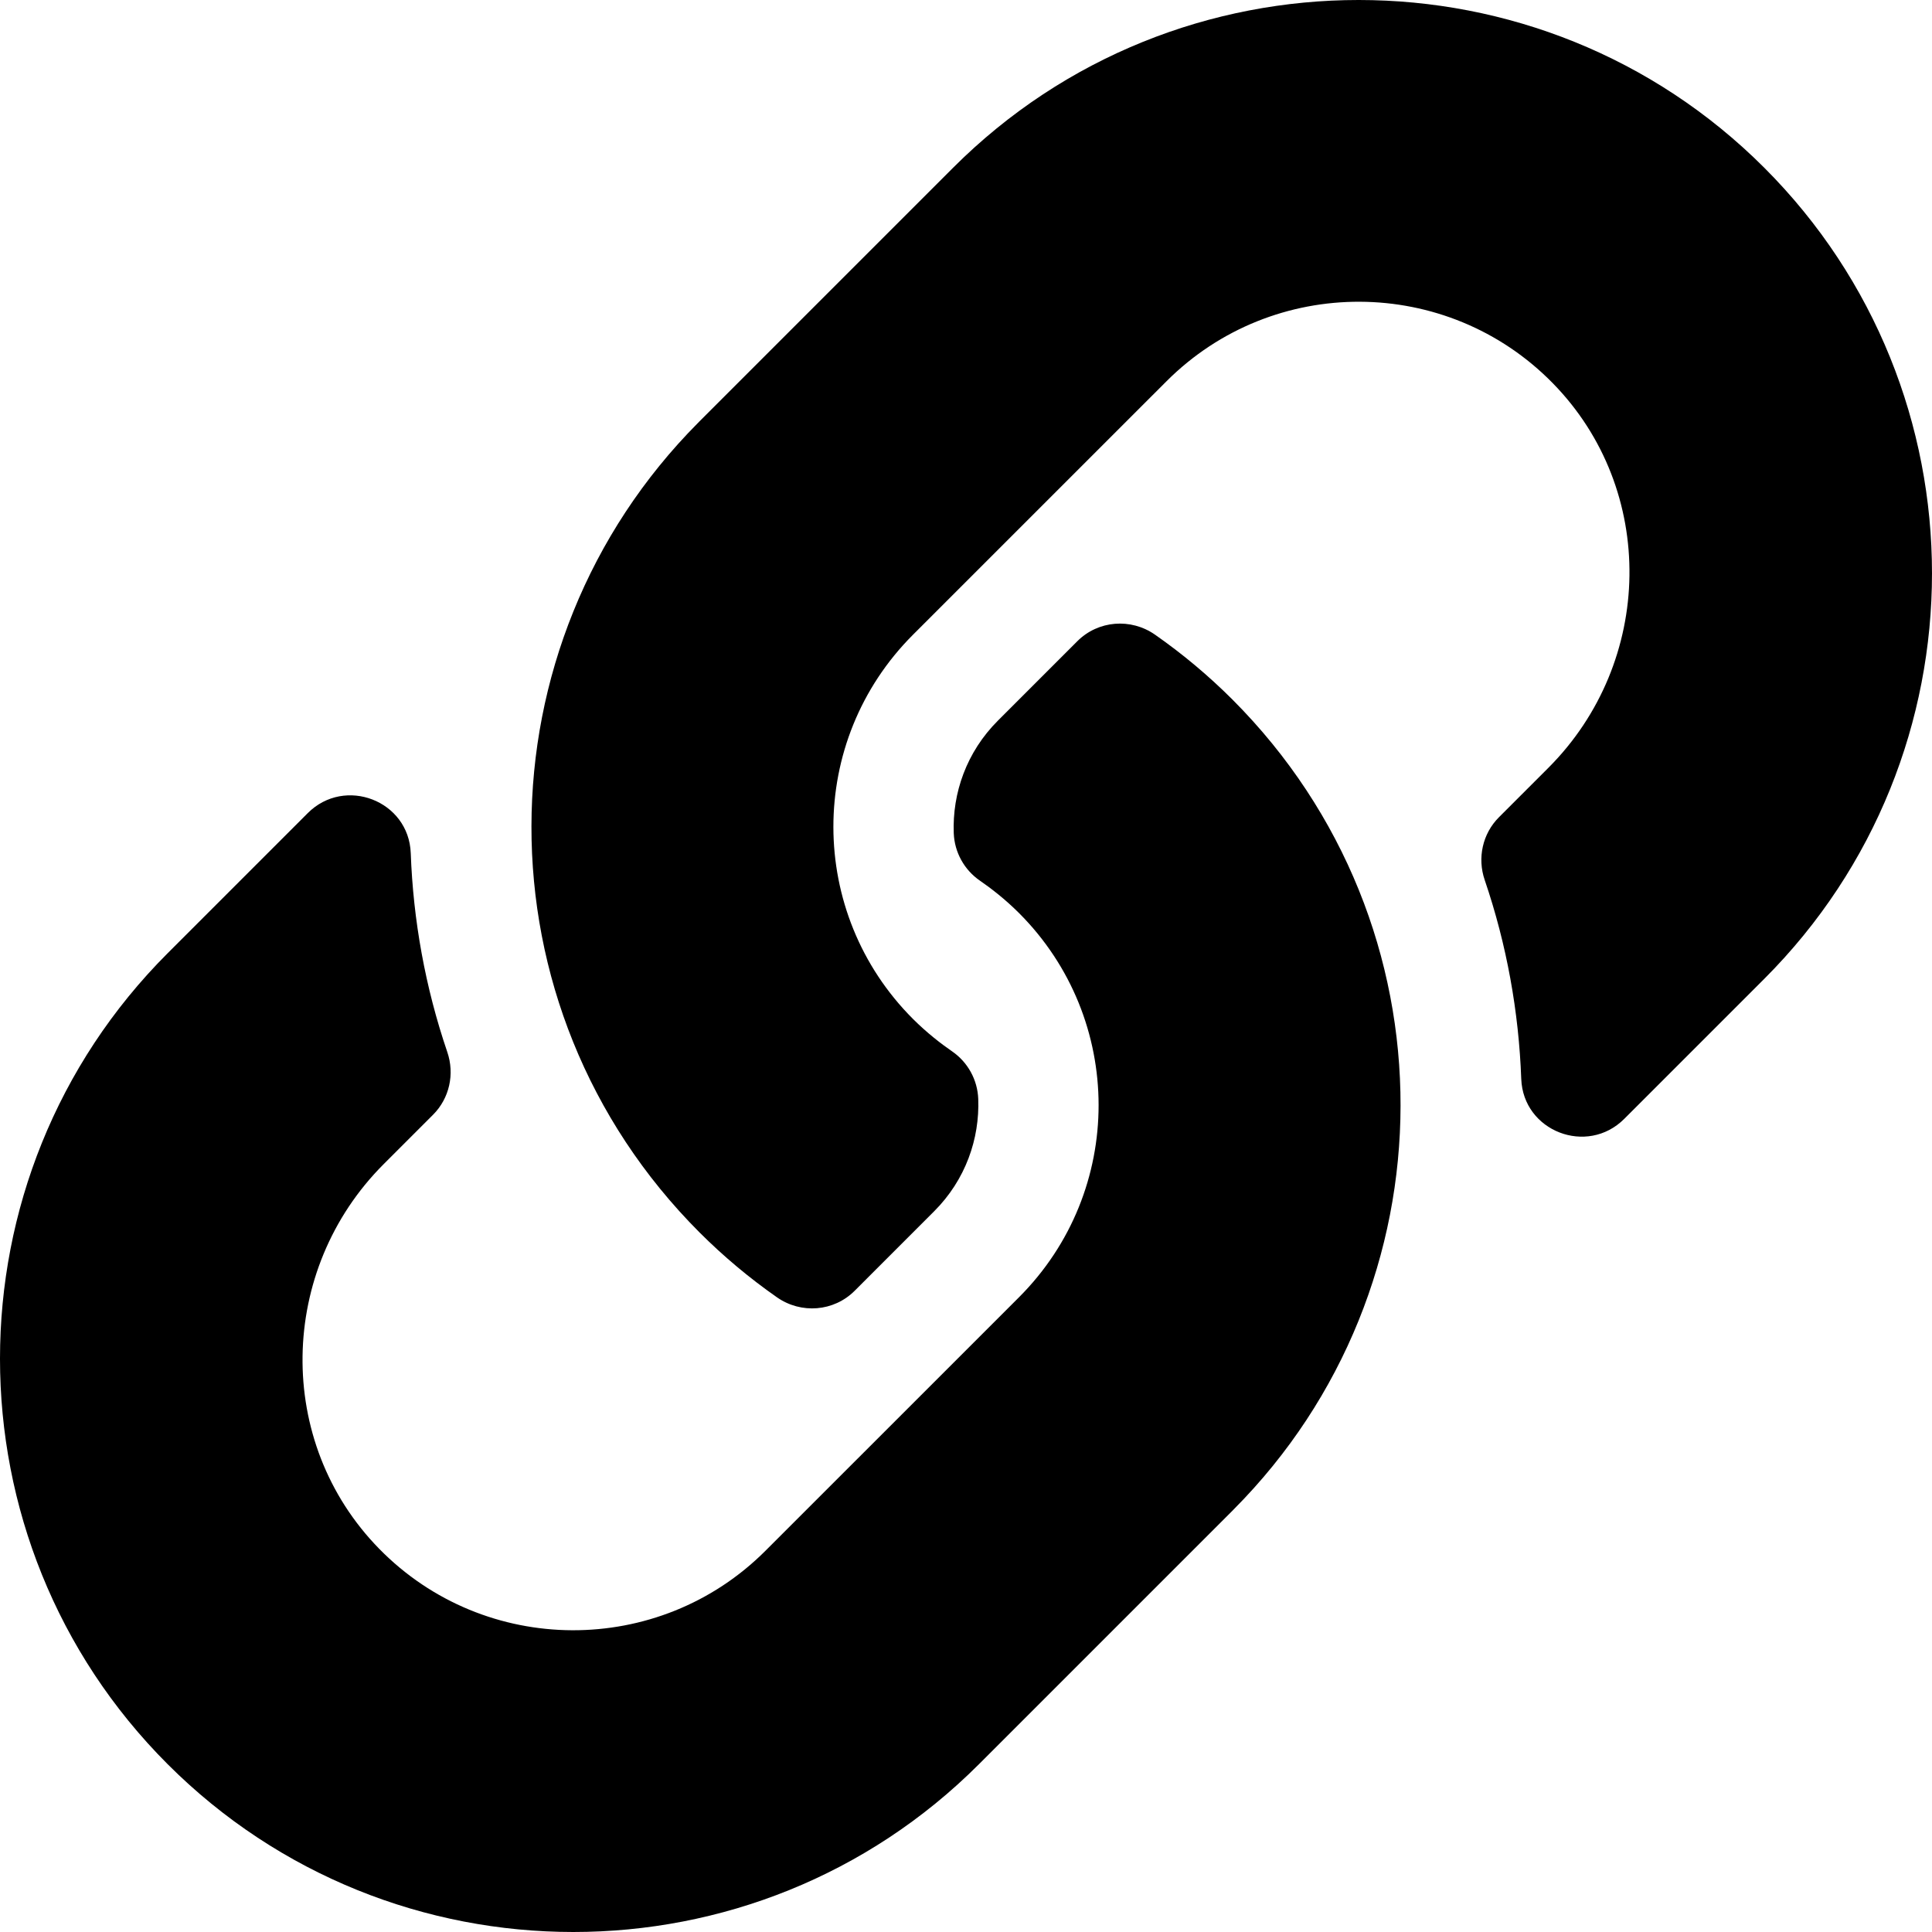
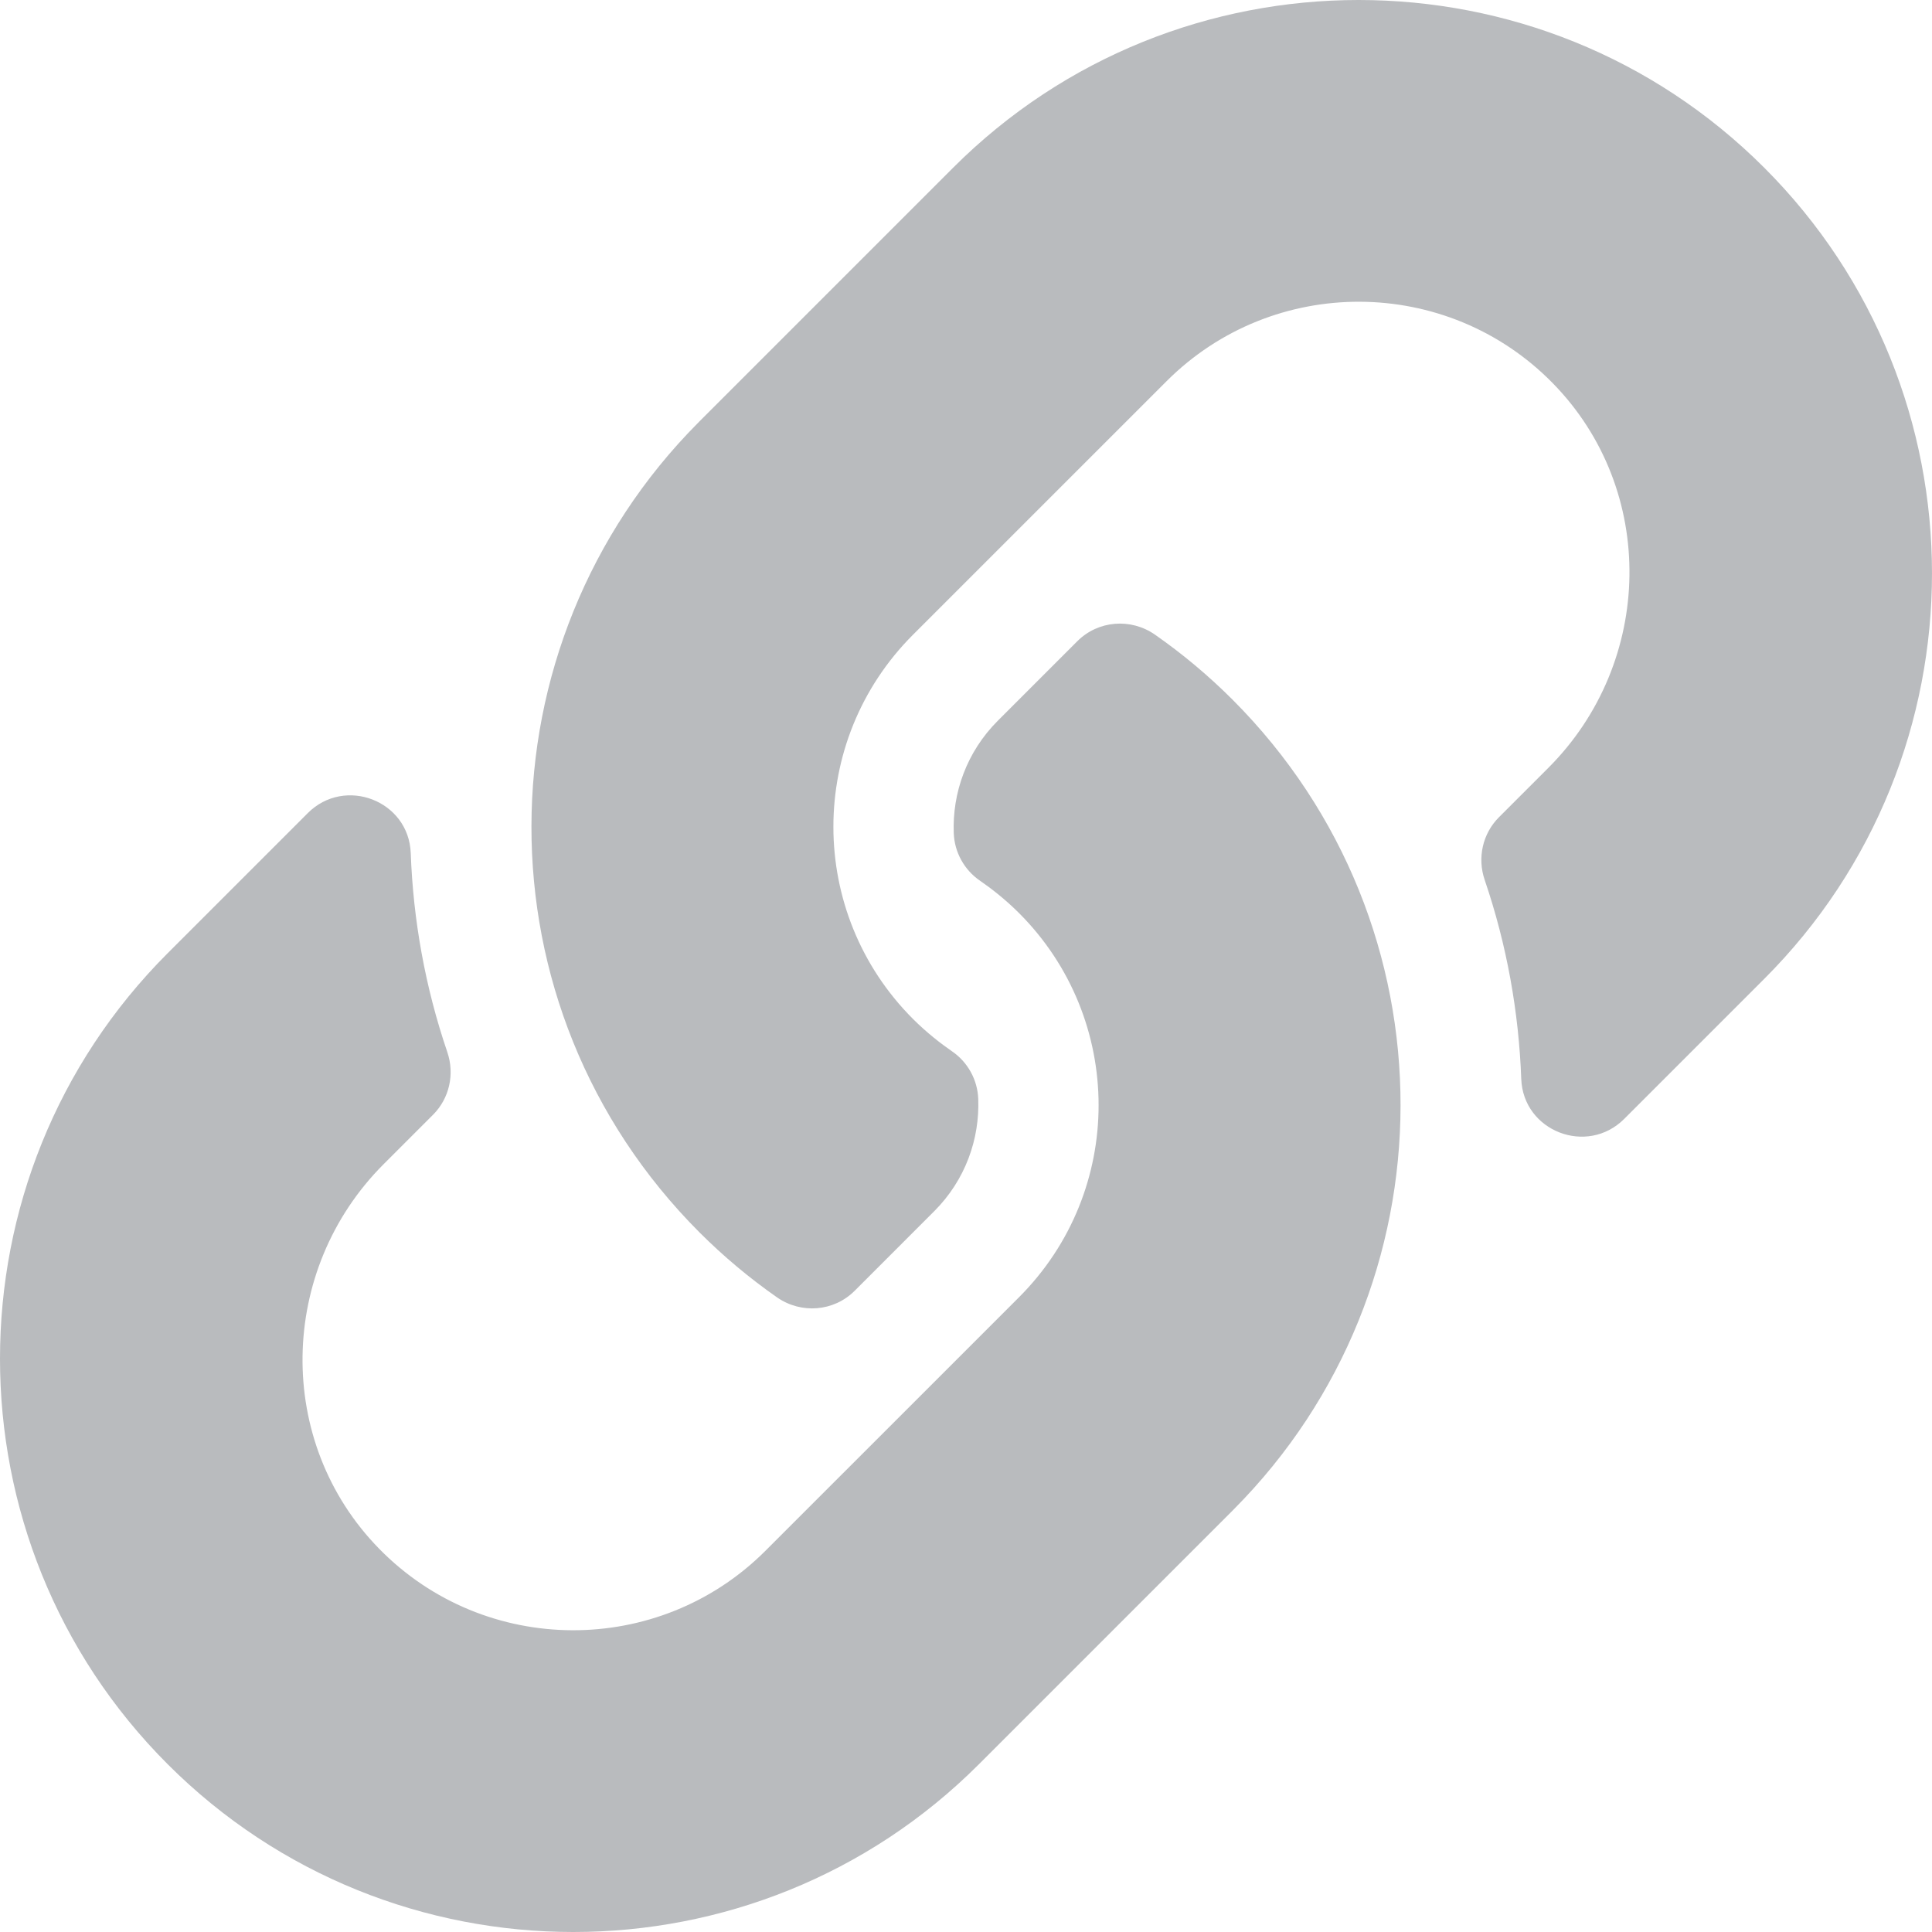
- <svg xmlns="http://www.w3.org/2000/svg" aria-hidden="true" focusable="false" data-prefix="fas" data-icon="link" class="svg-inline--fa fa-link fa-w-16" role="img" viewBox="0 0 512 512">
-   <path fill="currentColor" d="M326.612 185.391c59.747 59.809 58.927 155.698.36 214.59-.11.12-.24.25-.36.37l-67.2 67.2c-59.27 59.27-155.699 59.262-214.96 0-59.27-59.26-59.27-155.7 0-214.96l37.106-37.106c9.84-9.84 26.786-3.3 27.294 10.606.648 17.722 3.826 35.527 9.69 52.721 1.986 5.822.567 12.262-3.783 16.612l-13.087 13.087c-28.026 28.026-28.905 73.66-1.155 101.96 28.024 28.579 74.086 28.749 102.325.51l67.2-67.19c28.191-28.191 28.073-73.757 0-101.83-3.701-3.694-7.429-6.564-10.341-8.569a16.037 16.037 0 0 1-6.947-12.606c-.396-10.567 3.348-21.456 11.698-29.806l21.054-21.055c5.521-5.521 14.182-6.199 20.584-1.731a152.482 152.482 0 0 1 20.522 17.197zM467.547 44.449c-59.261-59.262-155.69-59.27-214.96 0l-67.2 67.2c-.12.12-.25.25-.36.37-58.566 58.892-59.387 154.781.36 214.59a152.454 152.454 0 0 0 20.521 17.196c6.402 4.468 15.064 3.789 20.584-1.731l21.054-21.055c8.35-8.35 12.094-19.239 11.698-29.806a16.037 16.037 0 0 0-6.947-12.606c-2.912-2.005-6.64-4.875-10.341-8.569-28.073-28.073-28.191-73.639 0-101.83l67.2-67.19c28.239-28.239 74.3-28.069 102.325.51 27.75 28.3 26.872 73.934-1.155 101.96l-13.087 13.087c-4.35 4.35-5.769 10.79-3.783 16.612 5.864 17.194 9.042 34.999 9.69 52.721.509 13.906 17.454 20.446 27.294 10.606l37.106-37.106c59.271-59.259 59.271-155.699.001-214.959z" />
+ <svg xmlns="http://www.w3.org/2000/svg" width="122.88pt" height="122.88pt" viewBox="0 0 122.88 122.88">
+   <defs />
+   <path id="shape0" transform="matrix(0.24 0 0 0.24 -0.00012 -0.0001200121)" fill="#b9bbbe" stroke-opacity="0" stroke="#000000" stroke-width="0" stroke-linecap="square" stroke-linejoin="bevel" d="M326.613 185.392C386.36 245.201 385.54 341.09 326.973 399.982C326.863 400.102 326.733 400.232 326.613 400.352L259.413 467.552C200.143 526.822 103.713 526.814 44.453 467.552C-14.818 408.292 -14.818 311.852 44.453 252.592L81.558 215.486C91.398 205.646 108.344 212.186 108.852 226.092C109.5 243.814 112.678 261.619 118.542 278.813C120.528 284.635 119.109 291.075 114.759 295.425L101.672 308.512C73.647 336.538 72.767 382.172 100.517 410.472C128.541 439.051 174.603 439.221 202.843 410.982L270.043 343.792C298.233 315.601 298.115 270.035 270.043 241.962C266.341 238.268 262.614 235.398 259.702 233.393C255.524 230.524 252.949 225.85 252.755 220.787C252.359 210.22 256.103 199.331 264.452 190.981L285.506 169.926C291.027 164.405 299.688 163.727 306.09 168.195C313.422 173.314 320.289 179.069 326.613 185.392ZM467.548 44.45C408.286 -14.812 311.858 -14.82 252.588 44.45L185.387 111.65C185.267 111.77 185.137 111.9 185.027 112.02C126.461 170.912 125.64 266.801 185.387 326.61C191.71 332.932 198.577 338.686 205.908 343.806C212.31 348.274 220.972 347.595 226.493 342.075L247.547 321.02C255.897 312.67 259.641 301.781 259.245 291.214C259.05 286.15 256.475 281.476 252.298 278.608C249.386 276.603 245.658 273.733 241.957 270.039C213.883 241.966 213.766 196.4 241.957 168.209L309.156 101.019C337.395 72.779 383.457 72.95 411.481 101.529C439.231 129.829 438.353 175.463 410.327 203.489L397.24 216.576C392.889 220.926 391.471 227.366 393.457 233.188C399.32 250.382 402.498 268.187 403.147 285.909C403.656 299.815 420.601 306.355 430.44 296.515L467.546 259.409C526.817 200.15 526.817 103.71 467.548 44.45Z" />
</svg>
